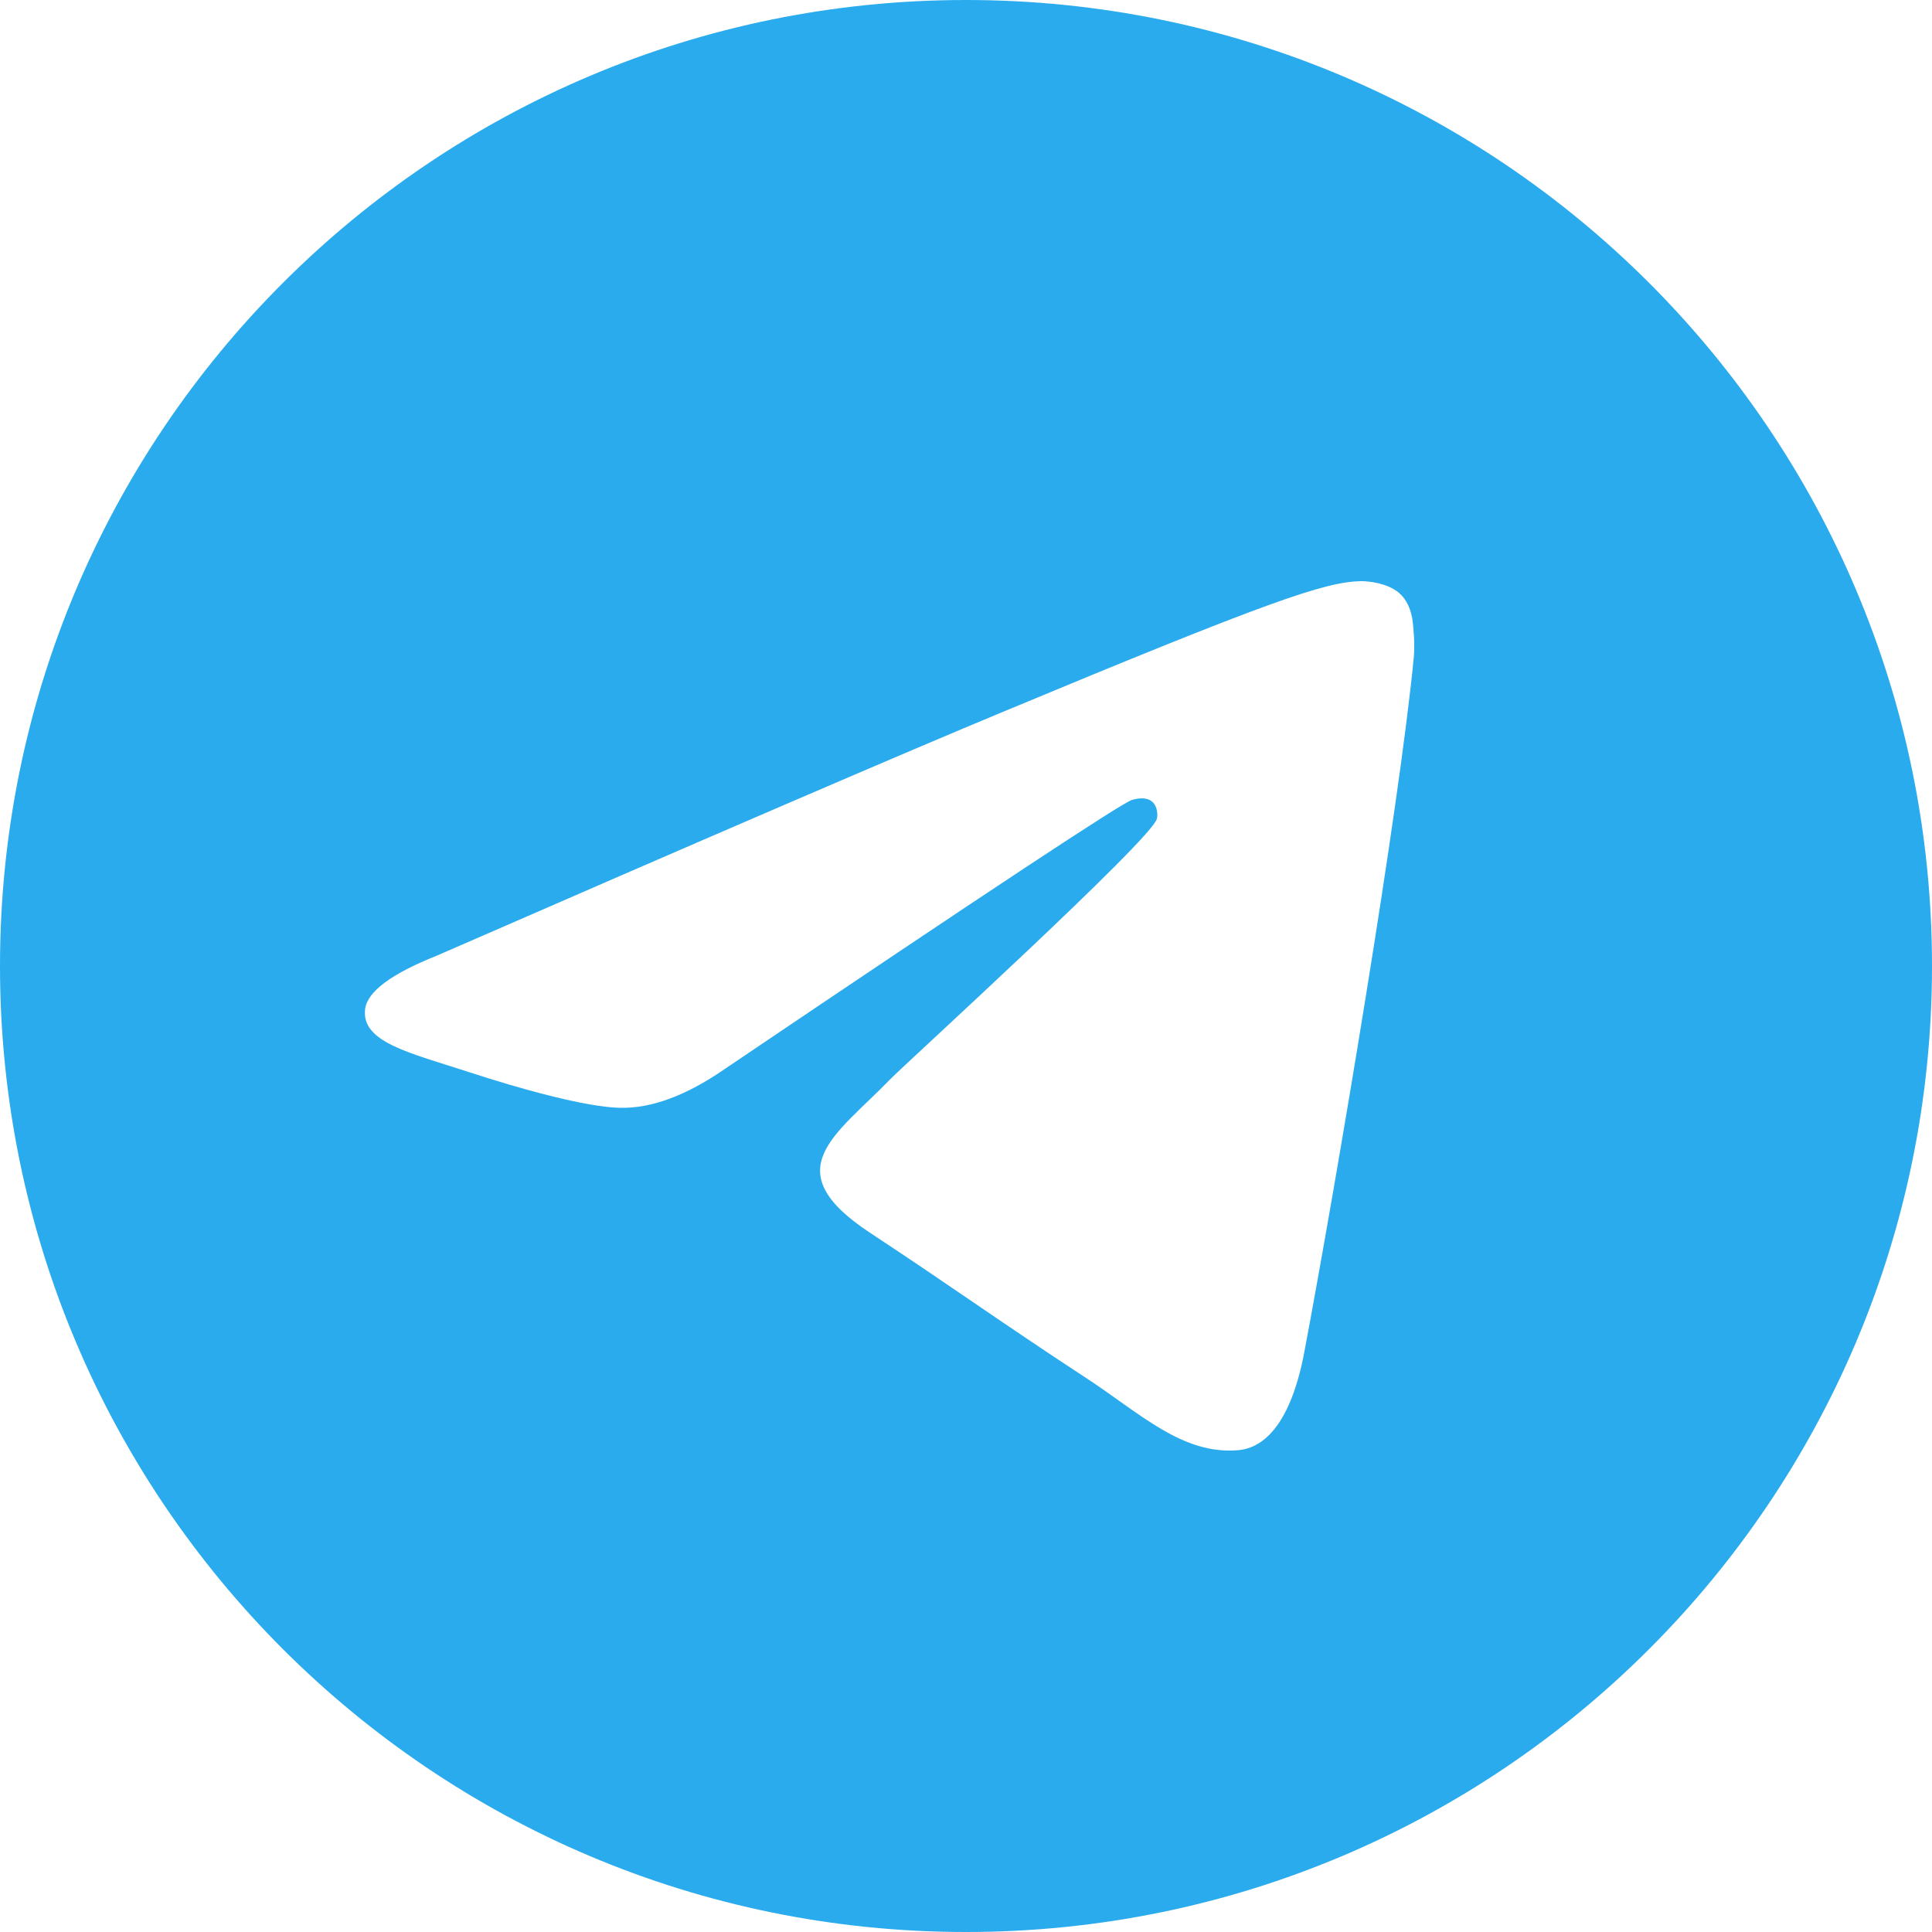
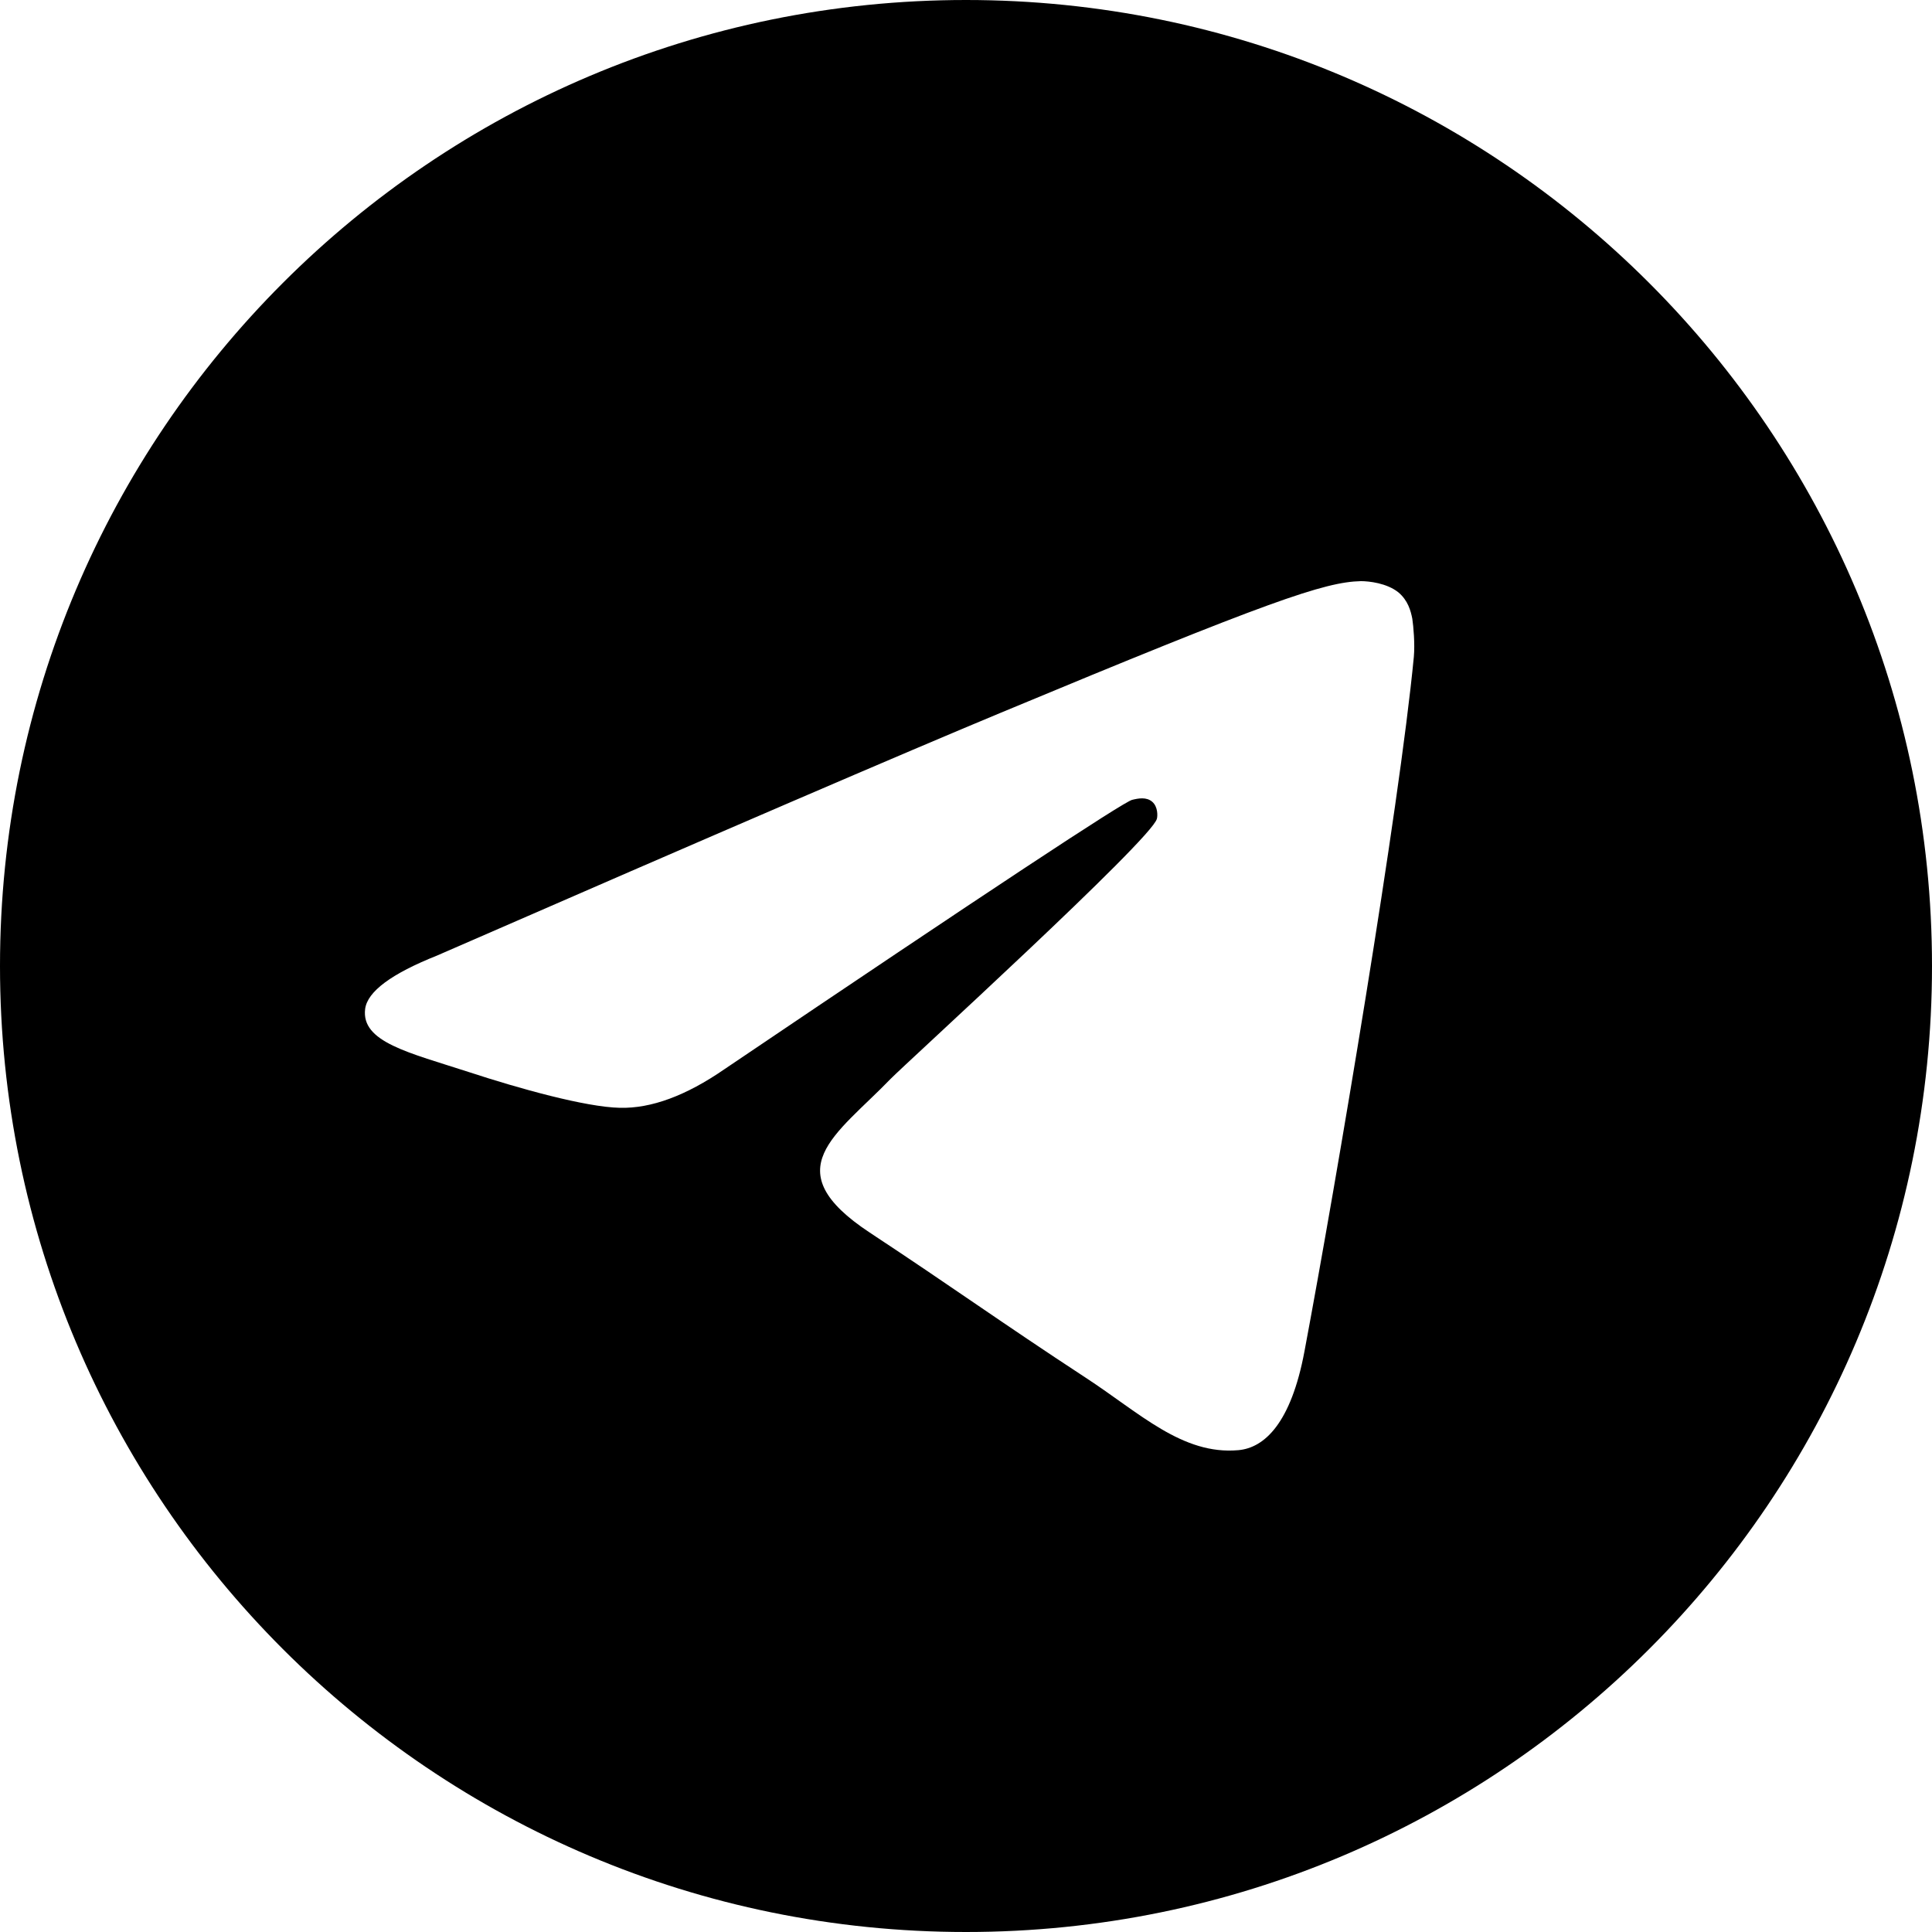
<svg xmlns="http://www.w3.org/2000/svg" width="500" height="500" viewBox="0 0 500 500">
-   <style type="text/css">
-     .st0{fill-rule:evenodd;clip-rule:evenodd;fill:#2AABEE;}
-   </style>
-   <path class="st0" d="M250,0C111.9,0,0,111.9,0,250s111.9,250,250,250s250-111.9,250-250S388.1,0,250,0z M365.9,170  c-3.8,39.5-20,135.5-28.3,179.7c-3.5,18.7-10.4,25-17.1,25.6c-14.5,1.3-25.5-9.6-39.6-18.8c-22-14.4-34.4-23.4-55.8-37.5  c-24.7-16.3-8.7-25.2,5.4-39.8c3.7-3.8,67.6-62,68.9-67.3c0.2-0.7,0.3-3.1-1.2-4.4c-1.5-1.3-3.6-0.9-5.2-0.5  c-2.2,0.5-37.4,23.7-105.5,69.7c-10,6.9-19,10.2-27.1,10c-8.9-0.2-26.1-5-38.9-9.2c-15.7-5.1-28.1-7.8-27-16.4  c0.6-4.5,6.8-9.1,18.6-13.8c72.9-31.8,121.5-52.7,145.8-62.8c69.4-28.9,83.9-33.9,93.3-34.1c2.1,0,6.7,0.5,9.7,2.9  c2.5,2.1,3.2,4.8,3.6,6.8C365.8,162.1,366.2,166.6,365.9,170z" />
+   <path d="M250,0C111.9,0,0,111.9,0,250s111.9,250,250,250s250-111.9,250-250S388.1,0,250,0z M365.9,170  c-3.8,39.5-20,135.5-28.3,179.7c-3.5,18.7-10.4,25-17.1,25.6c-14.5,1.3-25.5-9.6-39.6-18.8c-22-14.4-34.4-23.4-55.8-37.5  c-24.7-16.3-8.7-25.2,5.4-39.8c3.7-3.8,67.6-62,68.9-67.3c0.2-0.7,0.3-3.1-1.2-4.4c-1.5-1.3-3.6-0.9-5.2-0.5  c-2.2,0.5-37.4,23.7-105.5,69.7c-10,6.9-19,10.2-27.1,10c-8.9-0.2-26.1-5-38.9-9.2c-15.7-5.1-28.1-7.8-27-16.4  c0.6-4.5,6.8-9.1,18.6-13.8c72.9-31.8,121.5-52.7,145.8-62.8c69.4-28.9,83.9-33.9,93.3-34.1c2.1,0,6.7,0.5,9.7,2.9  c2.5,2.1,3.2,4.8,3.6,6.8C365.8,162.1,366.2,166.6,365.9,170z" />
</svg>
